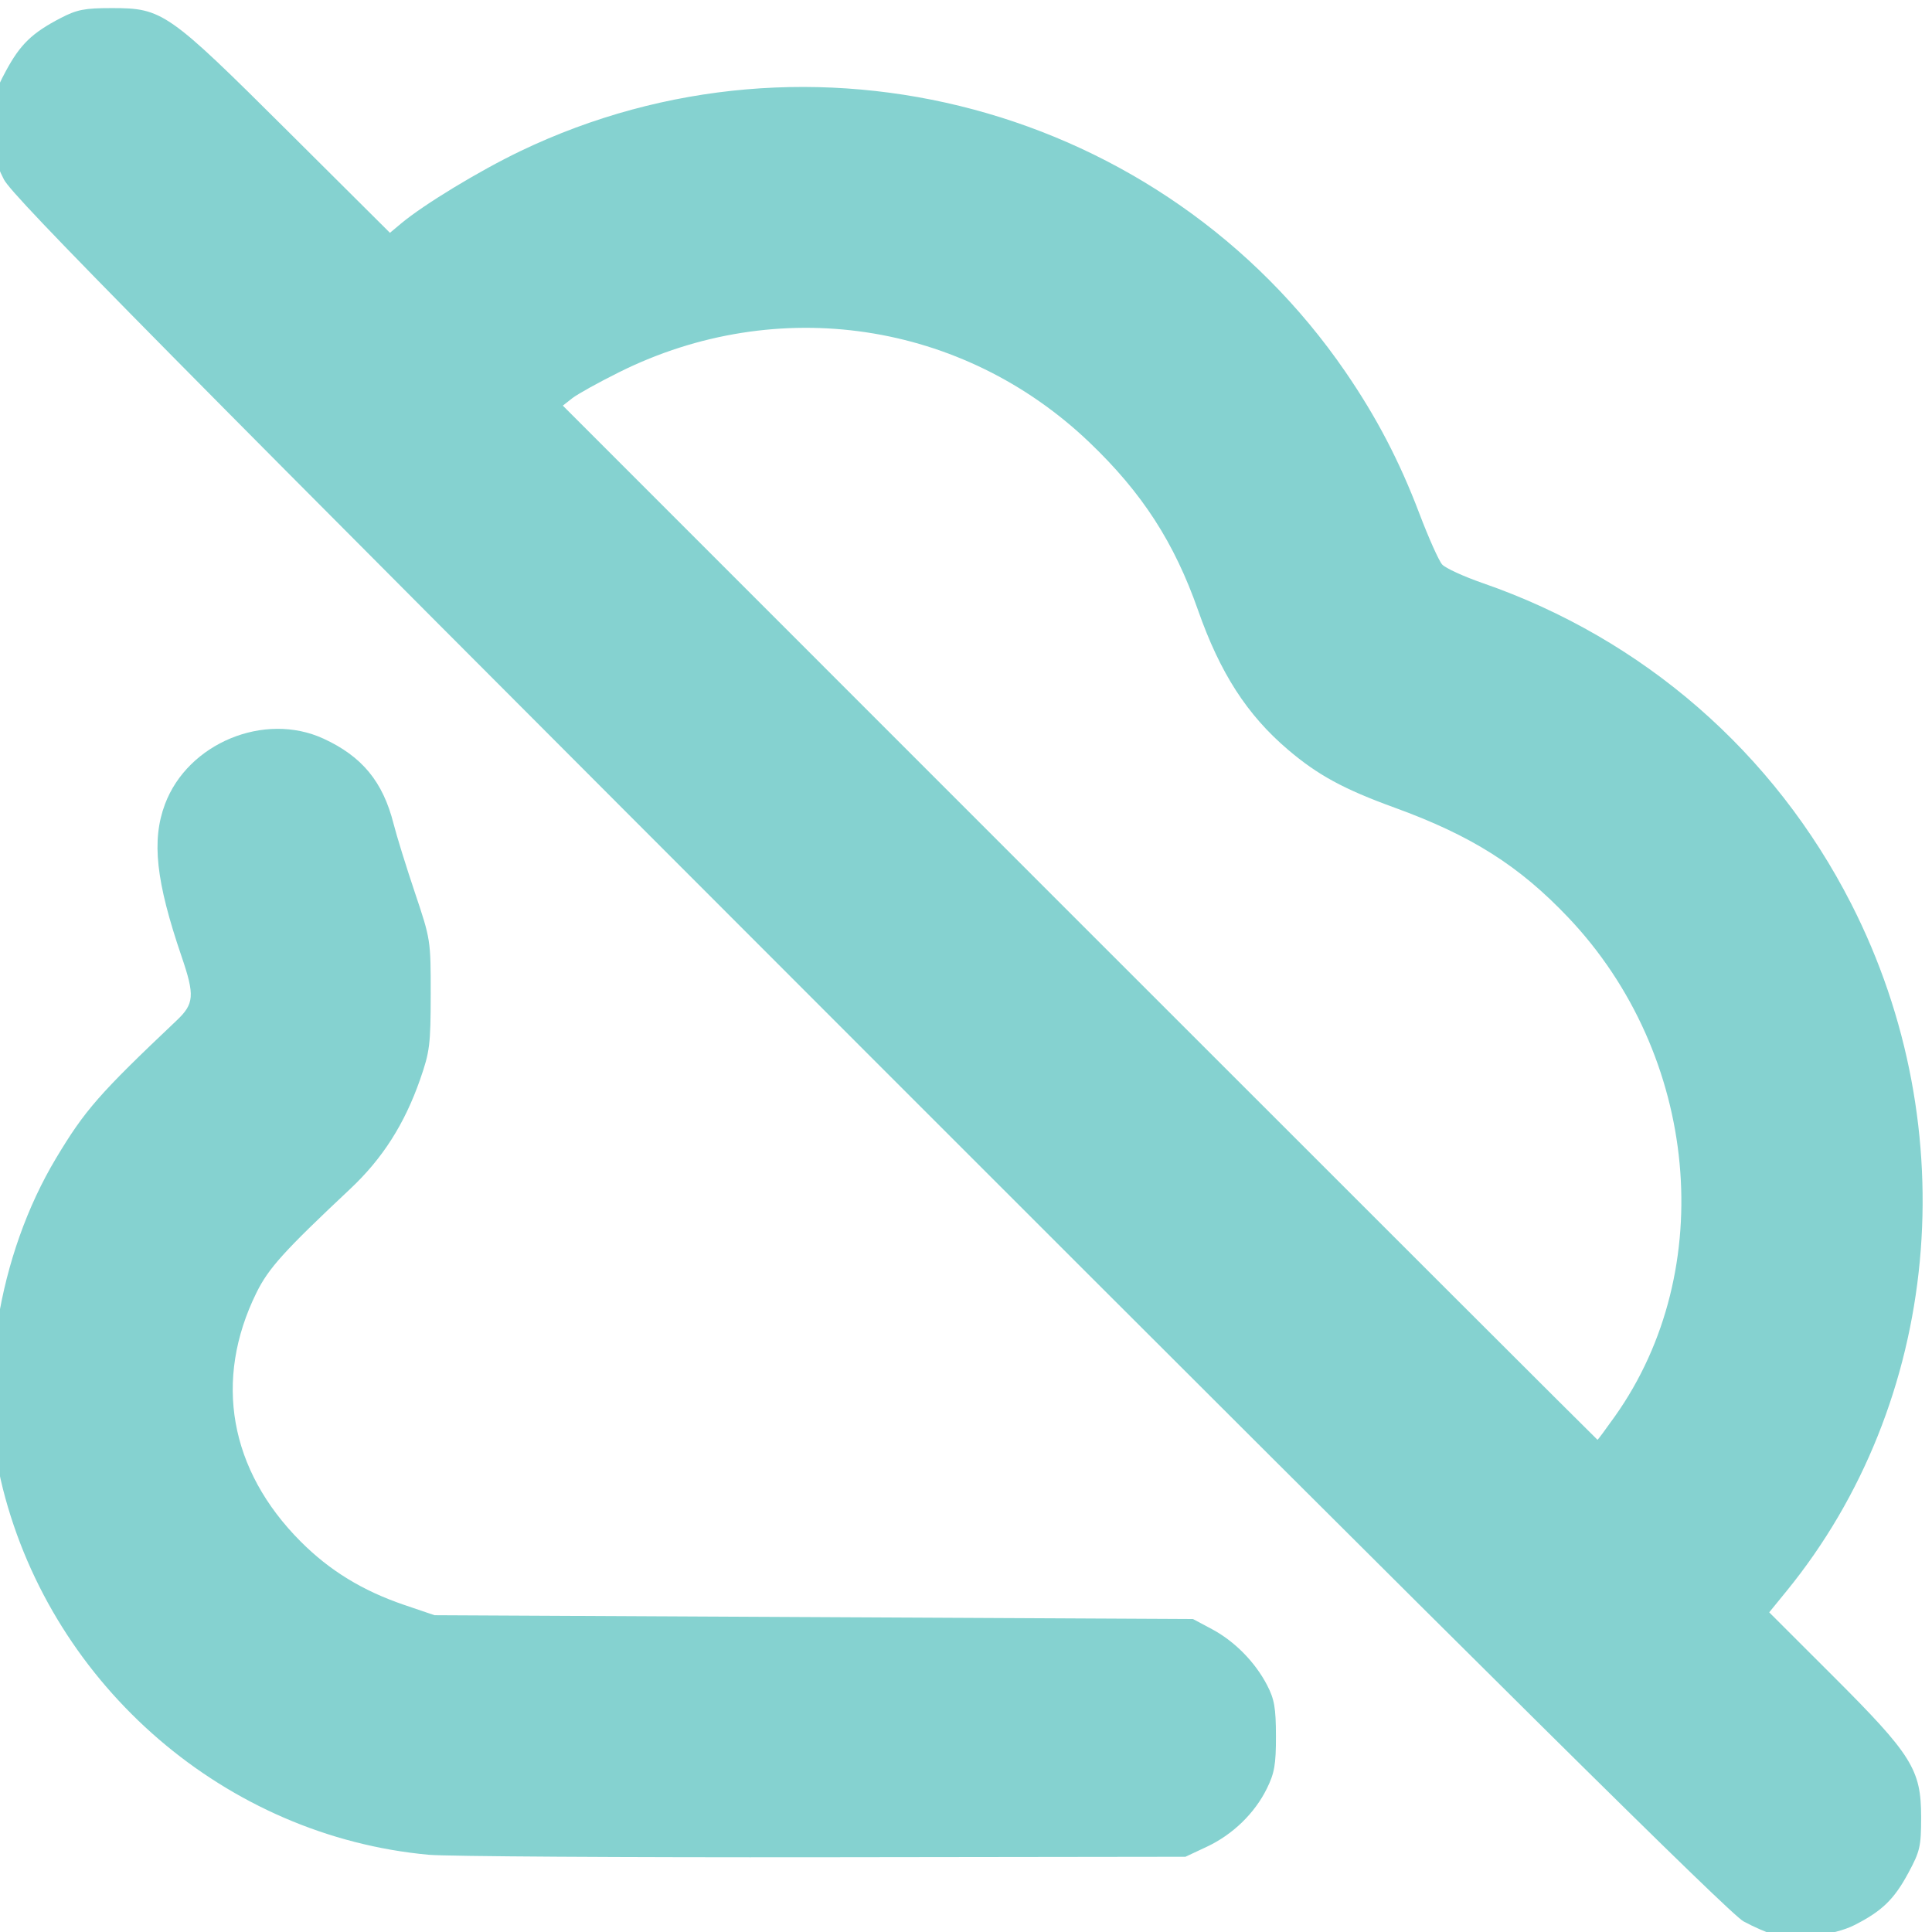
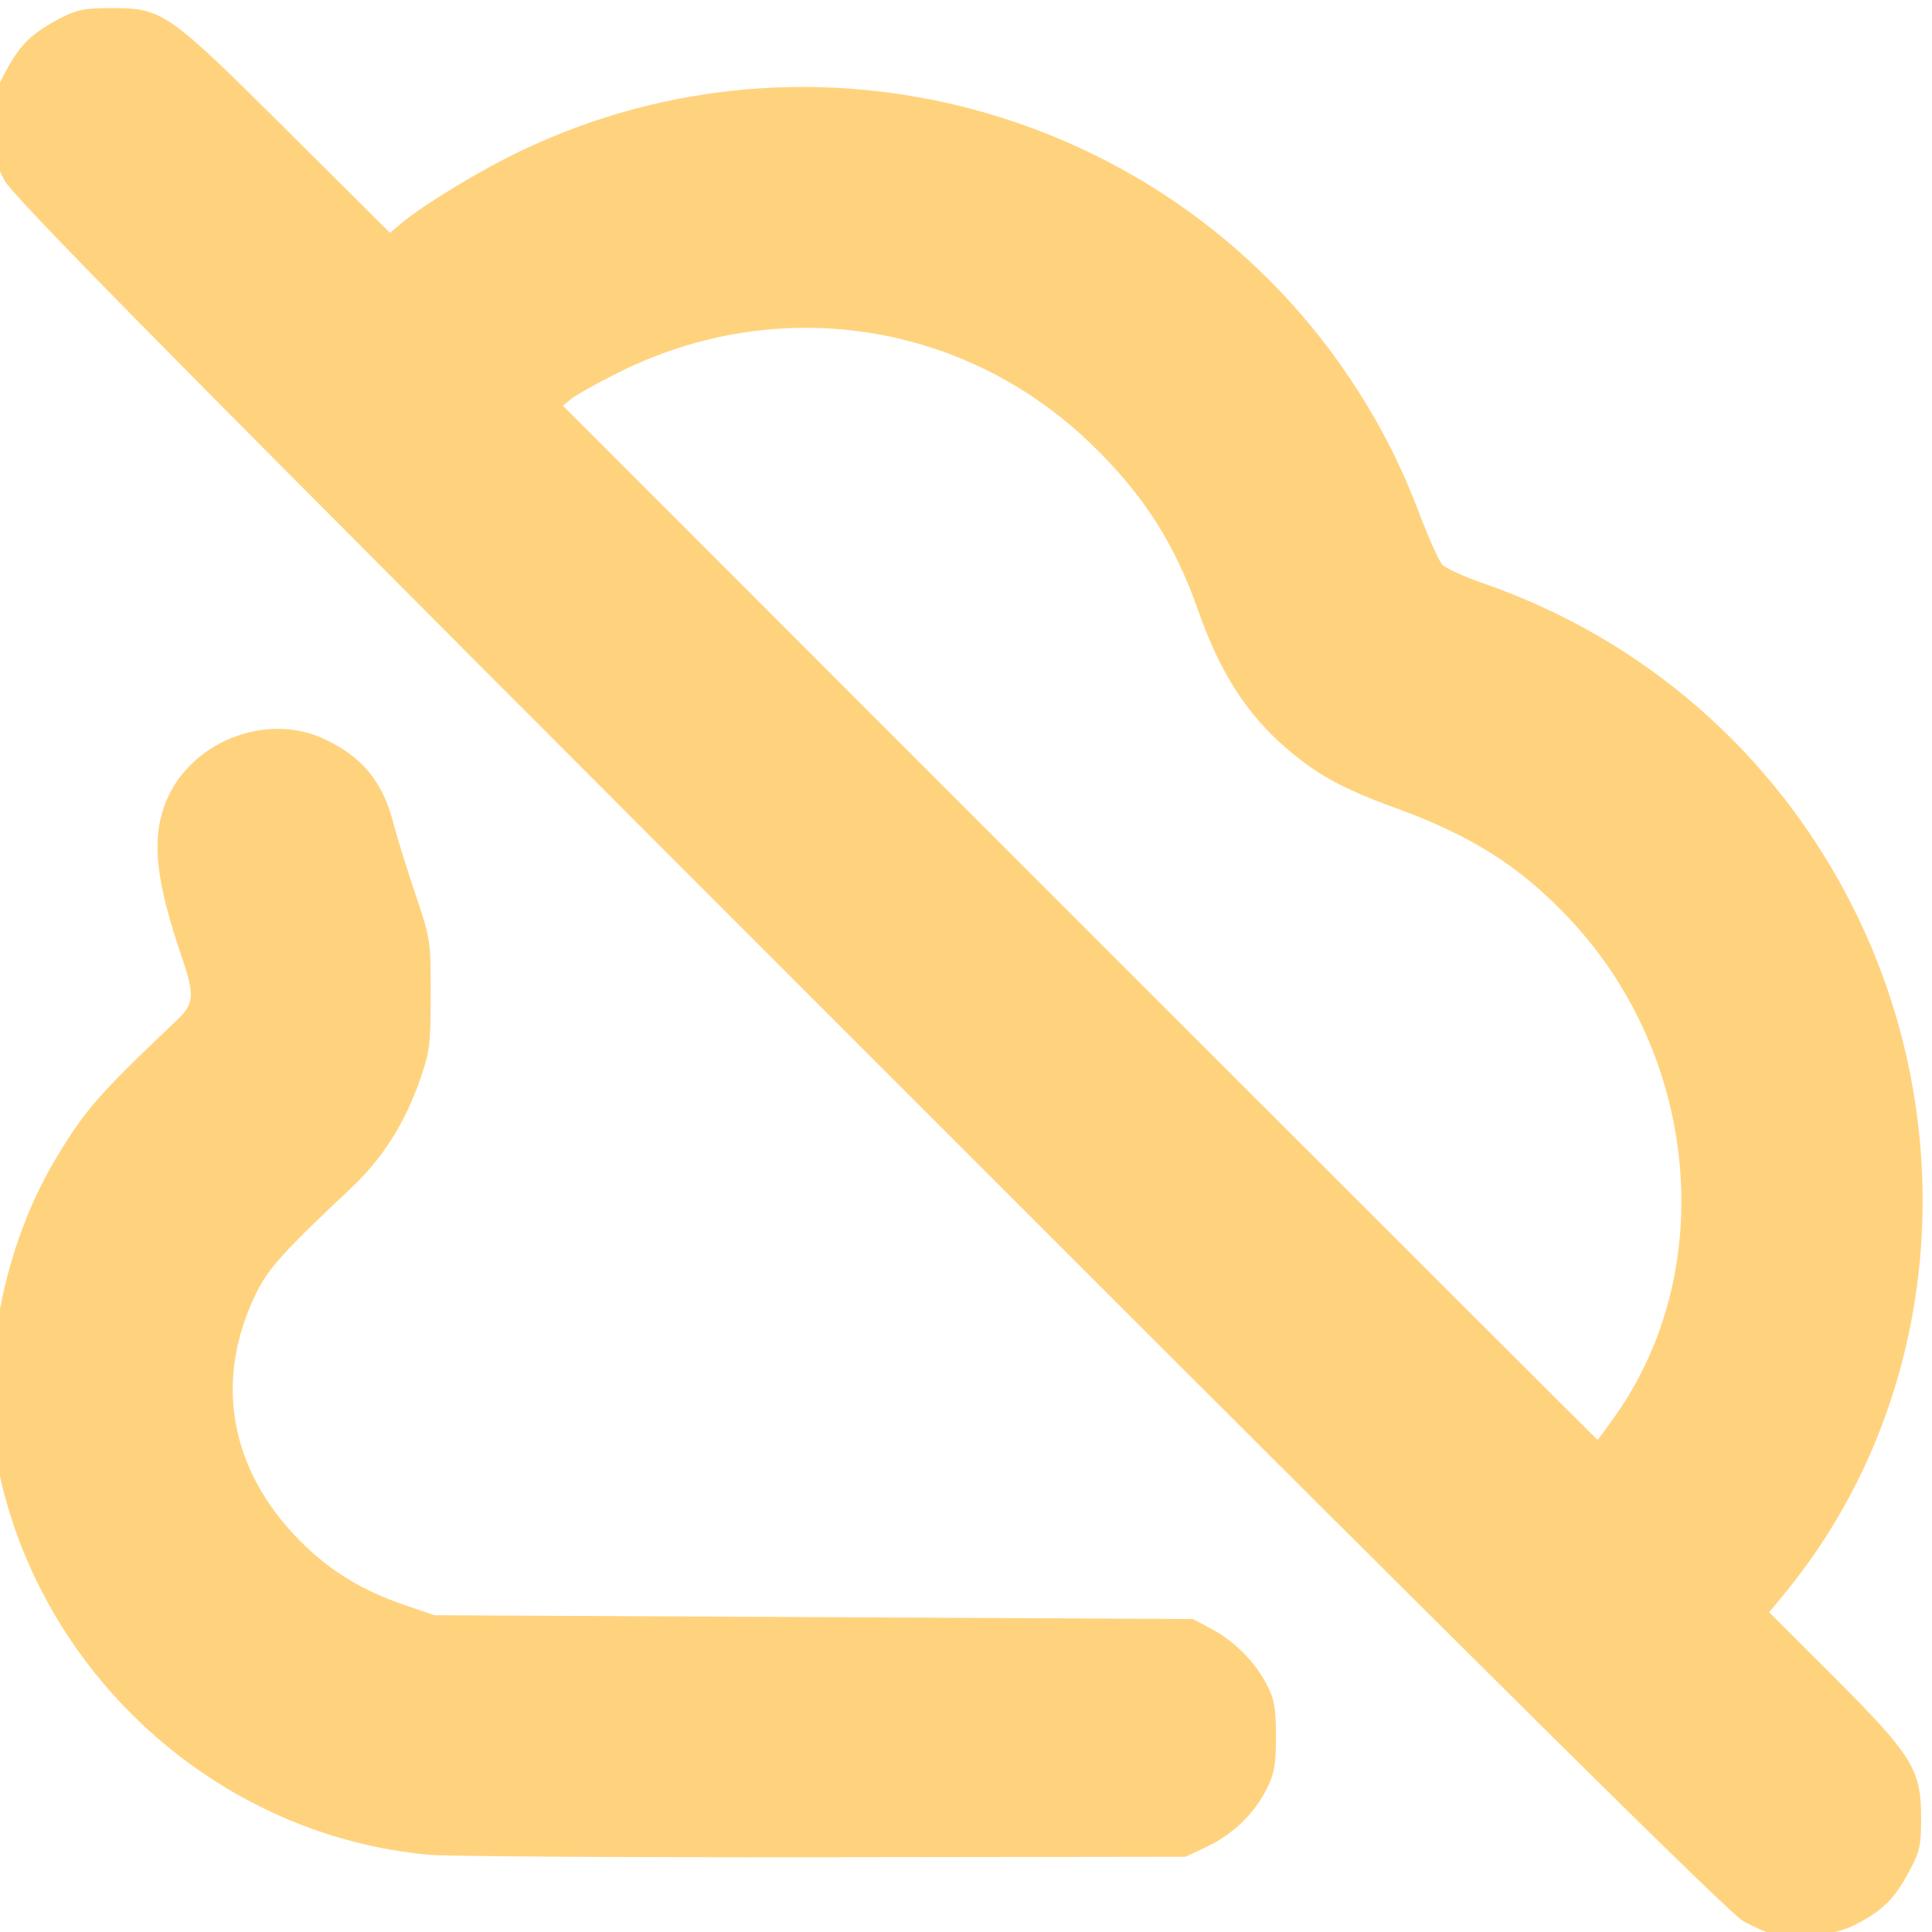
<svg xmlns="http://www.w3.org/2000/svg" xmlns:xlink="http://www.w3.org/1999/xlink" version="1.1" id="svg1" width="512" height="512" viewBox="0 0 512 512">
  <defs id="defs1">
    <linearGradient id="linearGradient3">
-       <stop style="stop-color:#85d2d0;stop-opacity:1;" offset="0" id="stop3" />
-       <stop style="stop-color:#85d2d0;stop-opacity:1;" offset="1" id="stop4" />
+       <stop style="stop-color:#ffd37e;stop-opacity:1;" offset="0" id="stop3" />
+       <stop style="stop-color:#ffd37e;stop-opacity:1;" offset="1" id="stop4" />
    </linearGradient>
    <linearGradient xlink:href="#linearGradient3" id="linearGradient4" x1="0.781" y1="256.25" x2="514.844" y2="260.938" gradientUnits="userSpaceOnUse" />
  </defs>
  <g id="g1">
    <path style="fill:url(#linearGradient4);fill-opacity:1" d="m 470.094,512.688 c -1.684,-0.438 -5.31,-2.019 -8.057,-3.514 C 458.351,507.167 397.681,447.069 230.44,279.759 42.309,91.551 3.361,52.129 1.037,47.562 c -2.407,-4.728 -2.803,-6.693 -2.821,-14 -0.02,-7.784 0.264,-9.031 3.376,-14.801 3.784,-7.017 6.921,-10.048 14.457,-13.963 4.356,-2.263 6.359,-2.654 13.607,-2.654 13.421,0 14.852,1.001 46.592,32.591 l 27.092,26.964 2.908,-2.436 C 112.253,54.232 126.994,45.282 137.884,40.057 214.909,3.094 308.171,28.045 356.565,98.562 c 8.208,11.961 14.328,23.682 19.549,37.442 2.472,6.516 5.208,12.635 6.08,13.599 0.872,0.963 5.72,3.184 10.774,4.936 42.562,14.752 77.196,44.906 97.643,85.013 30.474,59.775 23.657,132.073 -17.174,182.122 l -4.578,5.612 16.873,16.852 c 20.978,20.951 23.387,24.806 23.387,37.425 0,7.763 -0.295,9.047 -3.398,14.801 -3.784,7.018 -6.987,10.112 -14.305,13.82 -5.356,2.714 -15.794,3.94 -21.322,2.503 z M 427.988,375.312 c 27.558,-38.857 22.228,-95.731 -12.388,-132.173 -13.037,-13.725 -25.655,-21.703 -46.04,-29.113 -13.471,-4.896 -20.329,-8.625 -28.231,-15.35 -10.846,-9.231 -17.989,-20.307 -23.832,-36.955 -6.319,-18.006 -14.823,-31.145 -28.803,-44.501 -33.605,-32.106 -82.659,-39.441 -124.538,-18.622 -5.5,2.734 -11.125,5.855 -12.5,6.935 l -2.5,1.964 136.999,137.033 c 75.349,75.368 137.089,137.033 137.199,137.033 0.11,0 2.196,-2.812 4.633,-6.25 z M 113.656,491.537 c -53.613,-4.892 -99.549,-44.358 -112.89,-96.99 -6.908,-27.253 -1.333,-61.898 14.101,-87.631 7.63,-12.722 11.422,-17.051 31.952,-36.486 4.654,-4.406 4.825,-6.623 1.303,-16.942 -6.811,-19.955 -7.991,-30.773 -4.405,-40.359 6.054,-16.181 26.344,-24.582 41.996,-17.388 10.234,4.704 15.767,11.423 18.587,22.571 0.8,3.163 3.345,11.375 5.655,18.25 4.171,12.413 4.2,12.601 4.186,27 -0.014,13.274 -0.251,15.176 -2.808,22.5 -4.132,11.836 -9.963,20.971 -18.51,29 -17.596,16.528 -21.678,21.051 -24.883,27.568 -11.379,23.136 -7.133,46.964 11.74,65.89 7.69,7.712 16.43,13.059 27.476,16.811 l 8,2.718 100.5,0.507 100.5,0.507 5,2.664 c 6.005,3.199 11.448,8.72 14.627,14.836 1.94,3.732 2.342,6.036 2.356,13.5 0.014,7.524 -0.38,9.807 -2.406,13.923 -3.235,6.572 -9.048,12.203 -15.929,15.429 l -5.648,2.648 -96,0.125 c -52.8,0.069 -99.825,-0.224 -104.5,-0.651 z" id="path3" />
  </g>
</svg>
